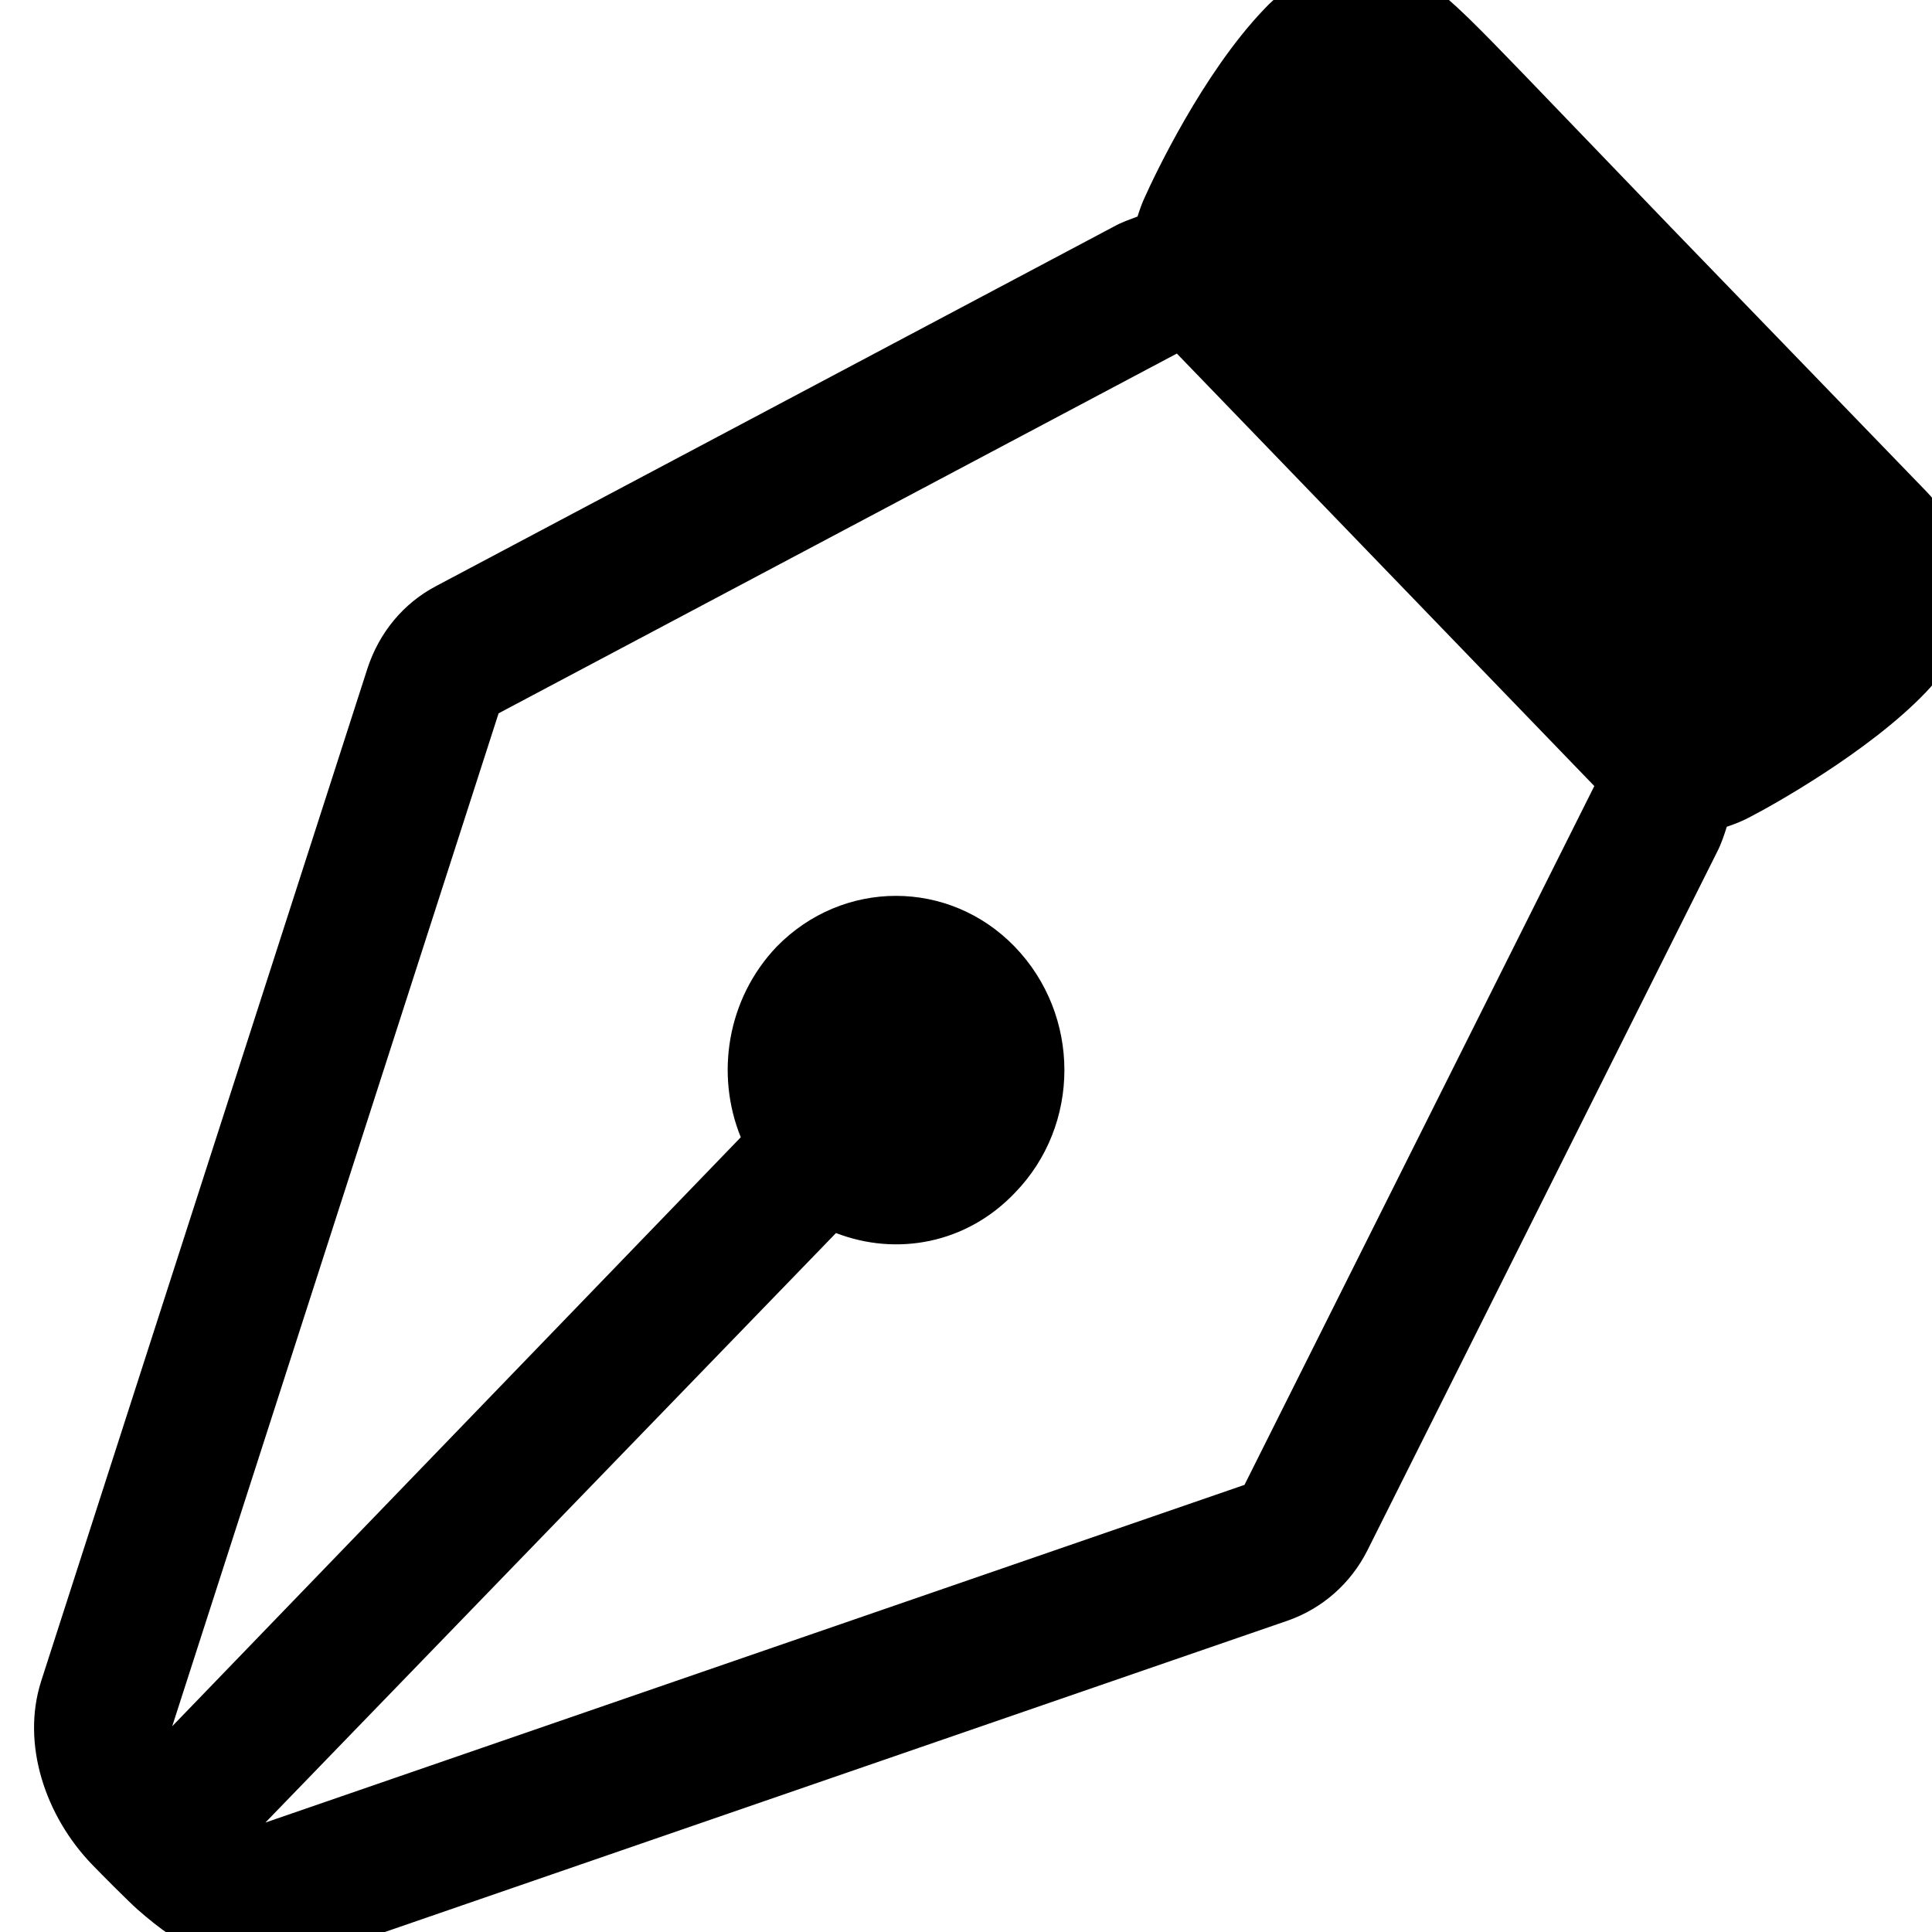
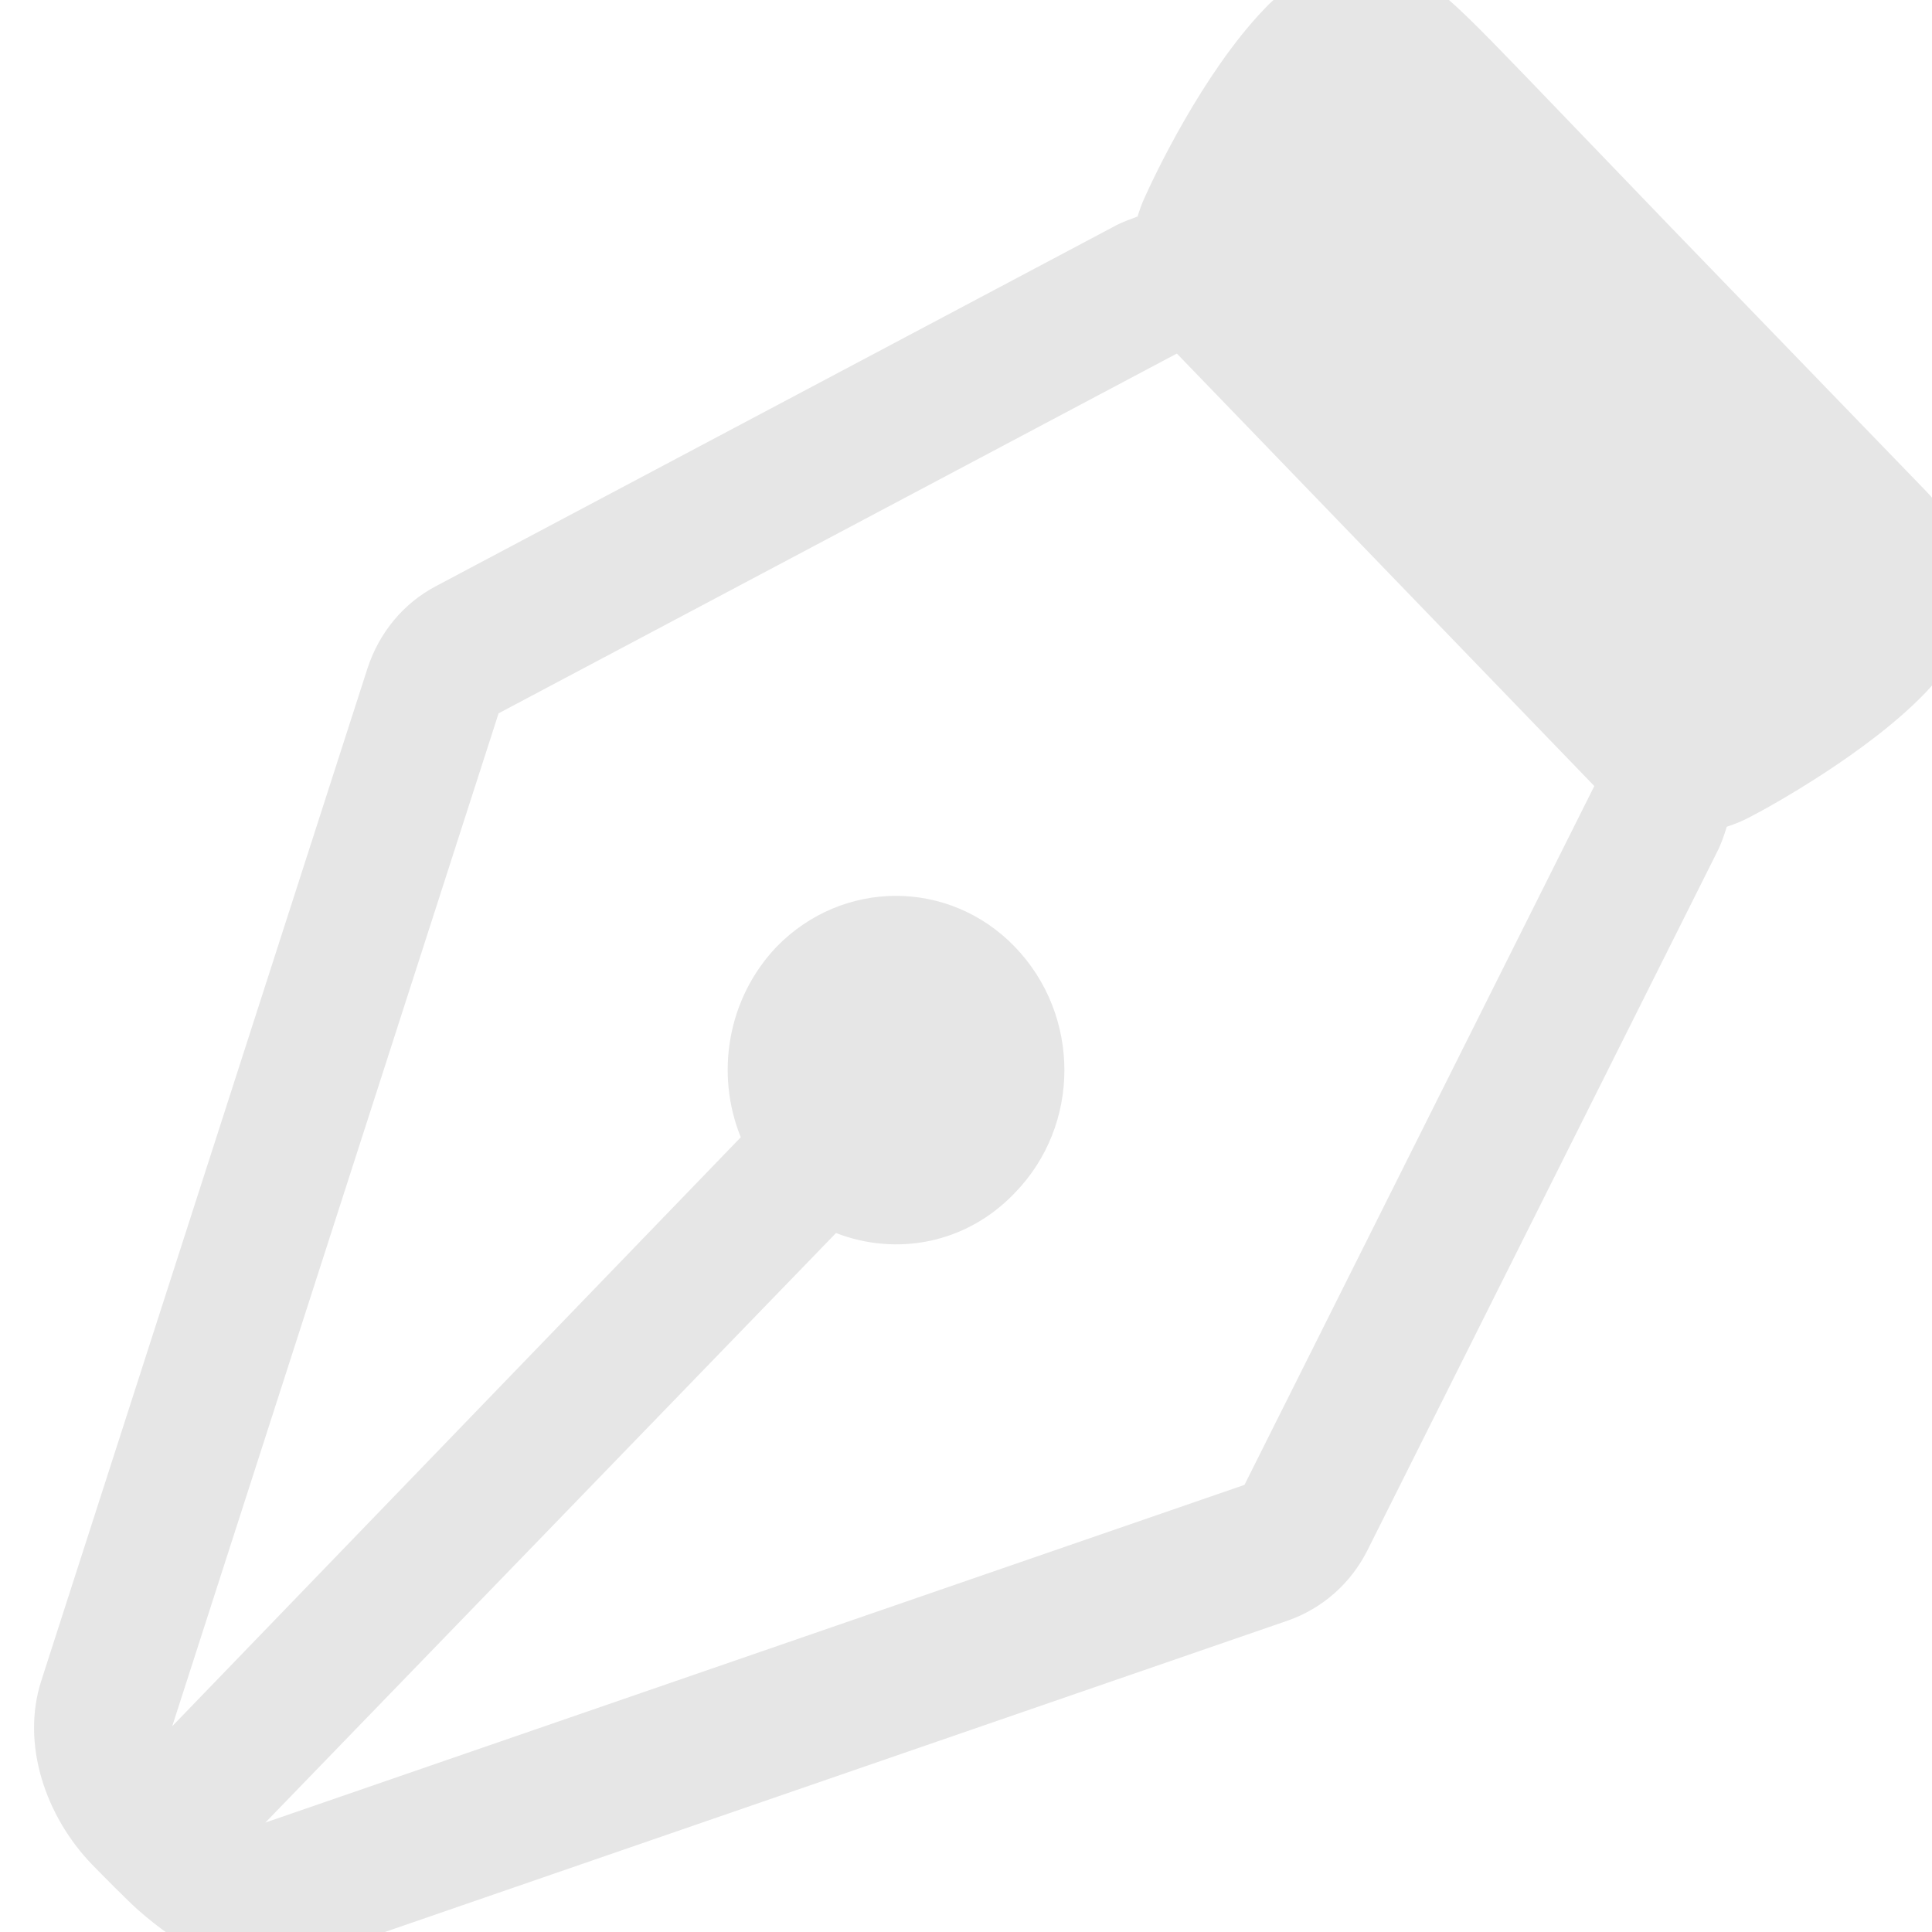
- <svg xmlns="http://www.w3.org/2000/svg" id="ico-maskmode-pen" preserveAspectRatio="xMidYMid" width="100%" height="100%" viewBox="0 0 14 14">
-   <path d="M13.958,3.560 L12.108,1.647 L11.048,0.545 C10.373,-0.154 10.283,-0.241 9.868,-0.241 C9.603,-0.241 9.343,-0.133 9.158,0.069 C8.713,0.535 8.363,1.279 8.298,1.424 C8.273,1.476 8.258,1.523 8.243,1.569 C8.188,1.590 8.128,1.610 8.073,1.641 L3.158,4.248 C2.923,4.372 2.748,4.584 2.663,4.843 L0.298,12.183 C0.153,12.638 0.328,13.160 0.668,13.512 C0.733,13.579 0.928,13.776 0.998,13.838 C1.328,14.128 1.583,14.241 1.923,14.241 C2.028,14.241 2.133,14.226 2.238,14.190 L9.333,11.743 C9.583,11.655 9.788,11.474 9.908,11.236 L12.443,6.173 C12.473,6.115 12.493,6.054 12.513,5.991 C12.573,5.971 12.638,5.945 12.693,5.914 C12.833,5.842 13.543,5.448 13.953,5.019 C14.348,4.615 14.348,3.964 13.958,3.560 ZM9.018,10.760 L1.923,13.207 L6.058,8.935 C6.498,9.105 7.003,9.012 7.353,8.645 C7.833,8.153 7.833,7.357 7.353,6.860 C6.878,6.369 6.108,6.369 5.628,6.860 C5.268,7.238 5.183,7.786 5.368,8.241 L1.248,12.509 L3.613,5.169 L8.528,2.562 L11.553,5.696 L9.018,10.760 Z" />
+ <svg xmlns="http://www.w3.org/2000/svg" id="maskmode-pen" preserveAspectRatio="xMidYMid" width="100%" height="100%" viewBox="0 0 14 14">
+   <path fill="#e6e6e6" d="M13.958,3.560 L12.108,1.647 L11.048,0.545 C10.373,-0.154 10.283,-0.241 9.868,-0.241 C9.603,-0.241 9.343,-0.133 9.158,0.069 C8.713,0.535 8.363,1.279 8.298,1.424 C8.273,1.476 8.258,1.523 8.243,1.569 C8.188,1.590 8.128,1.610 8.073,1.641 L3.158,4.248 C2.923,4.372 2.748,4.584 2.663,4.843 L0.298,12.183 C0.153,12.638 0.328,13.160 0.668,13.512 C0.733,13.579 0.928,13.776 0.998,13.838 C1.328,14.128 1.583,14.241 1.923,14.241 C2.028,14.241 2.133,14.226 2.238,14.190 L9.333,11.743 C9.583,11.655 9.788,11.474 9.908,11.236 L12.443,6.173 C12.473,6.115 12.493,6.054 12.513,5.991 C12.573,5.971 12.638,5.945 12.693,5.914 C12.833,5.842 13.543,5.448 13.953,5.019 C14.348,4.615 14.348,3.964 13.958,3.560 ZM9.018,10.760 L1.923,13.207 L6.058,8.935 C6.498,9.105 7.003,9.012 7.353,8.645 C7.833,8.153 7.833,7.357 7.353,6.860 C6.878,6.369 6.108,6.369 5.628,6.860 C5.268,7.238 5.183,7.786 5.368,8.241 L1.248,12.509 L3.613,5.169 L8.528,2.562 L11.553,5.696 L9.018,10.760 Z" />
+   <rect x="0" y="0" width="14" height="14" opacity="0" />
</svg>
